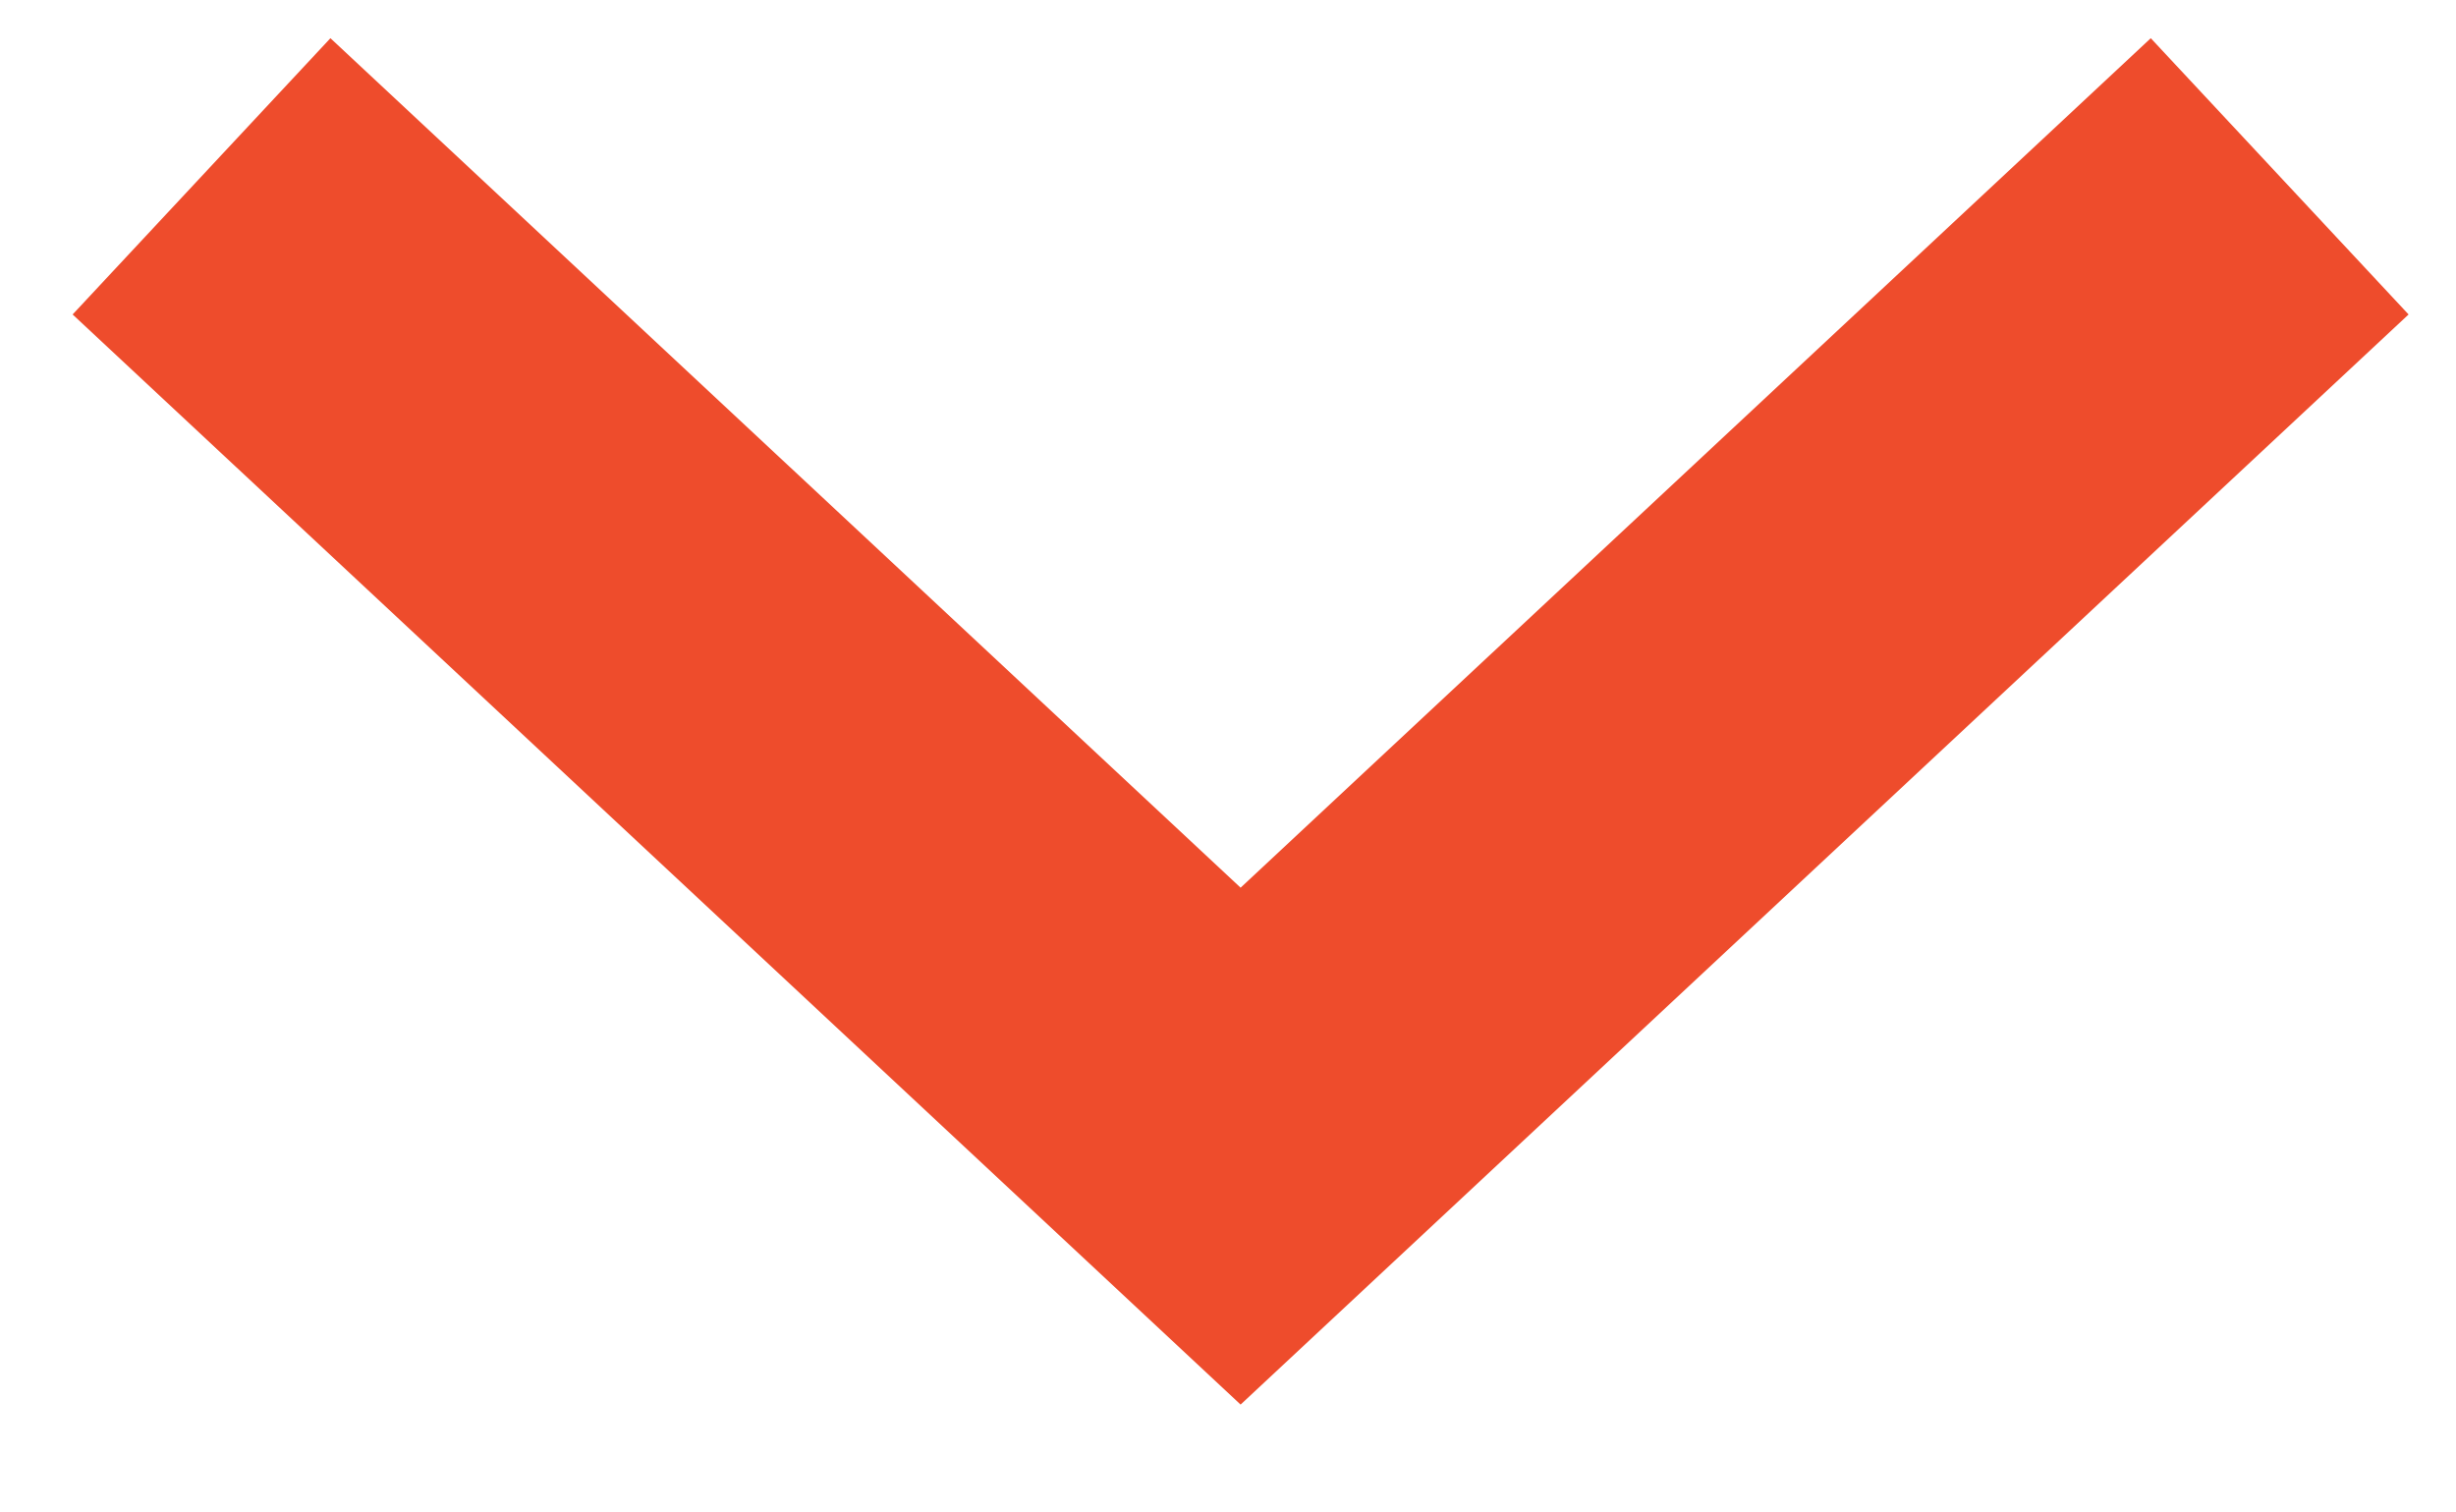
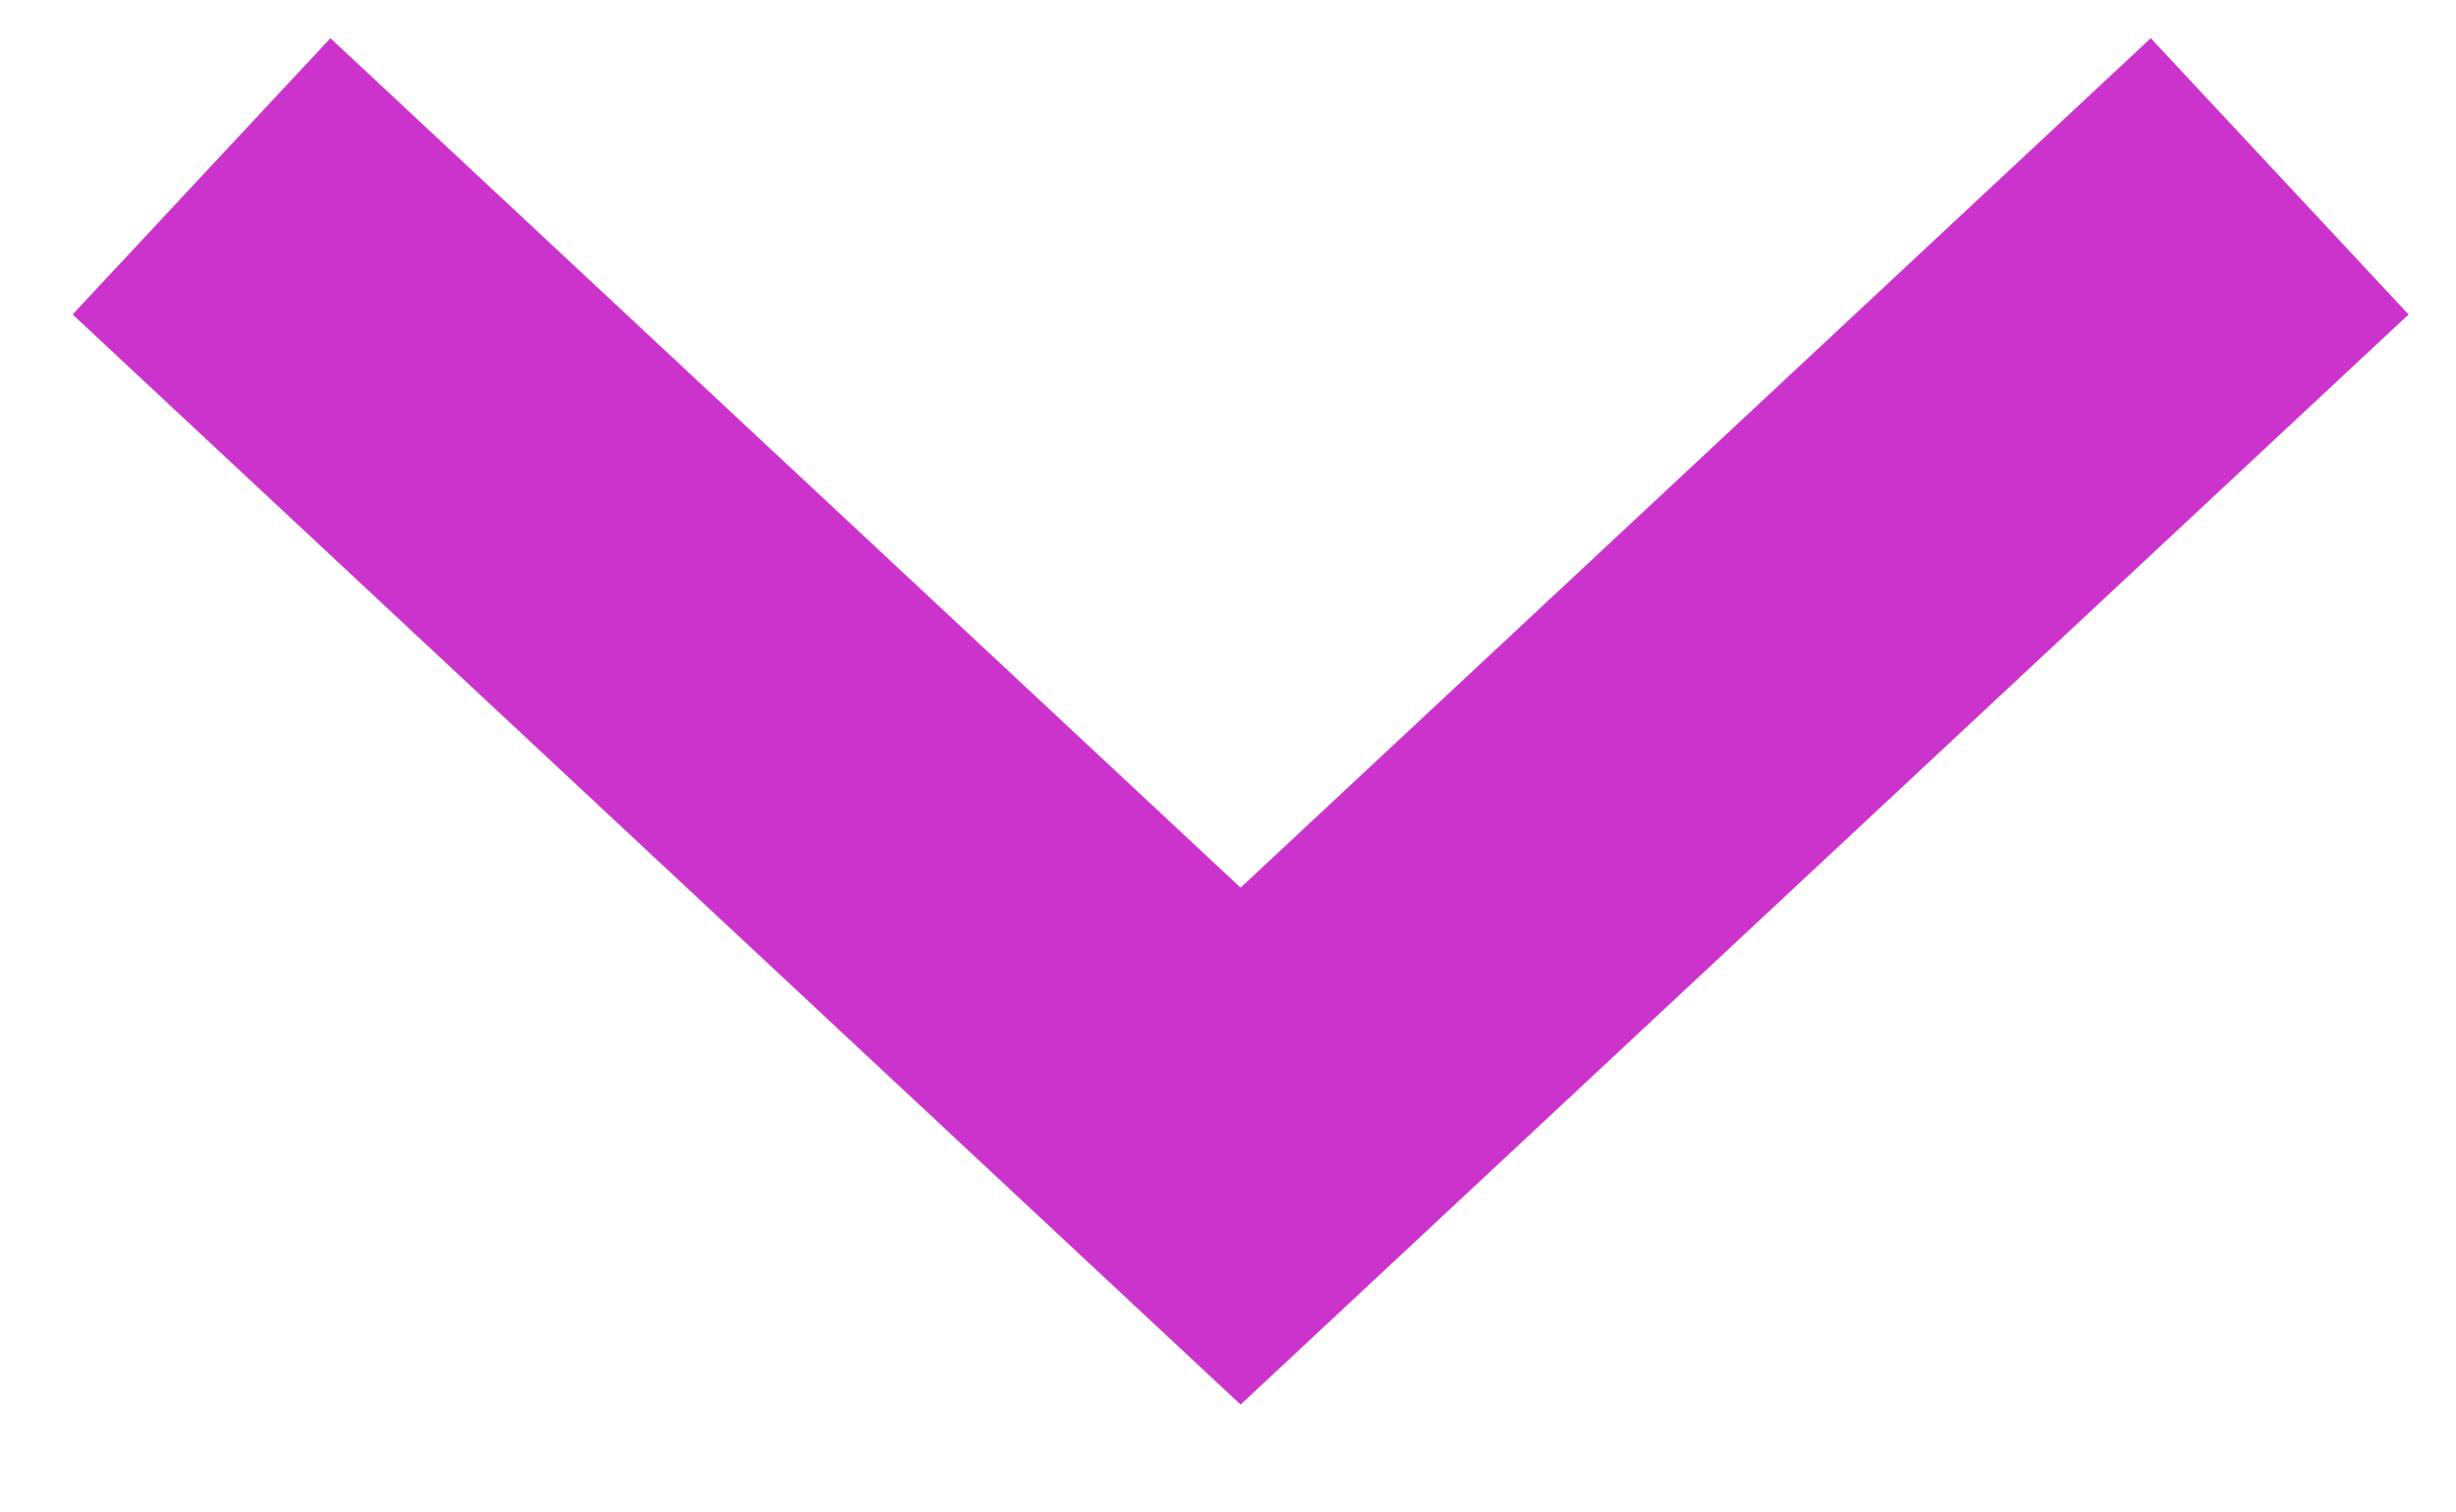
<svg xmlns="http://www.w3.org/2000/svg" width="13px" height="8px" viewBox="0 0 13 8" version="1.1">
  <defs />
  <g id="desktop" stroke="none" stroke-width="1" fill="none" fill-rule="evenodd">
-     <g id="Cloud-Button-Sequence" transform="translate(-1311, -3818)" stroke="#EE4C2C" stroke-width="2">
+     <g id="Cloud-Button-Sequence" transform="translate(-1311, -3818)" stroke="#cc33cc" stroke-width="2">
      <g id="GetStarted-Copy-3" transform="translate(98, 3249)">
        <g id="Via-CLoud" transform="translate(855, 212)">
          <g id="Button" transform="translate(0, 328)">
            <polyline id="Page-1" transform="translate(364.5667, 32.5) rotate(90) translate(-364.5667, -32.5) " points="362 27 367.133 32.5 362 38" />
          </g>
        </g>
      </g>
    </g>
  </g>
</svg>
